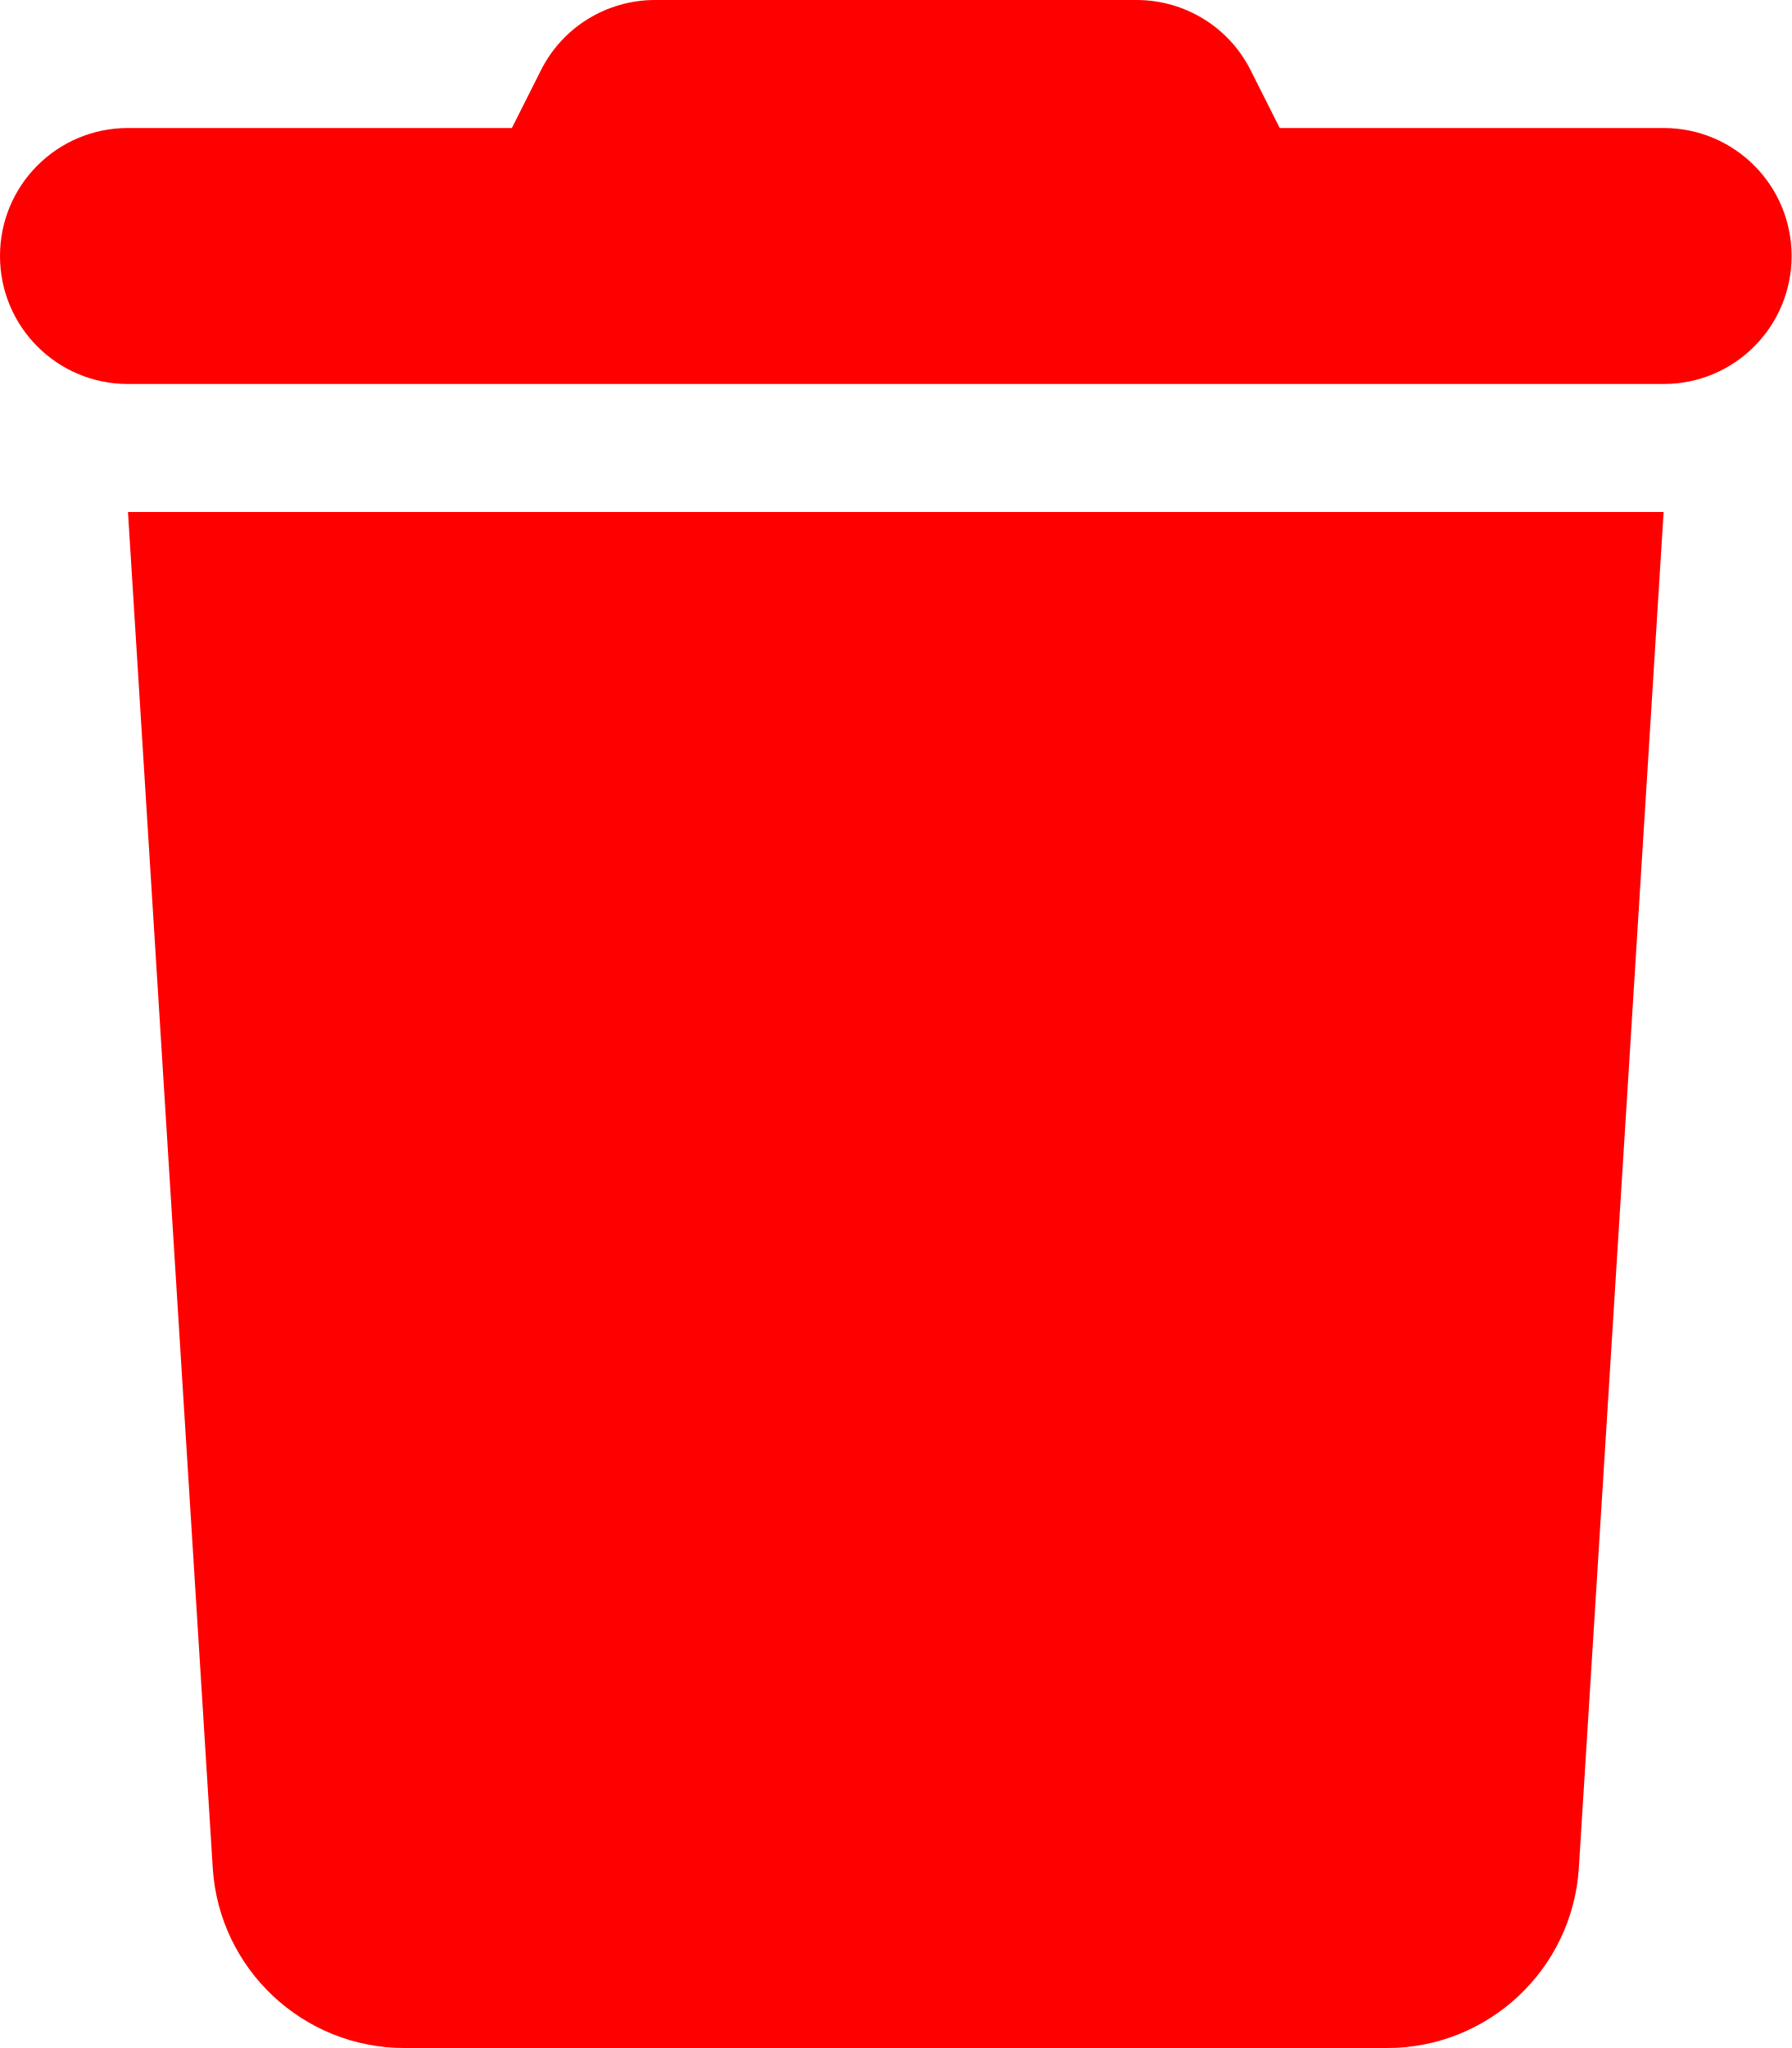
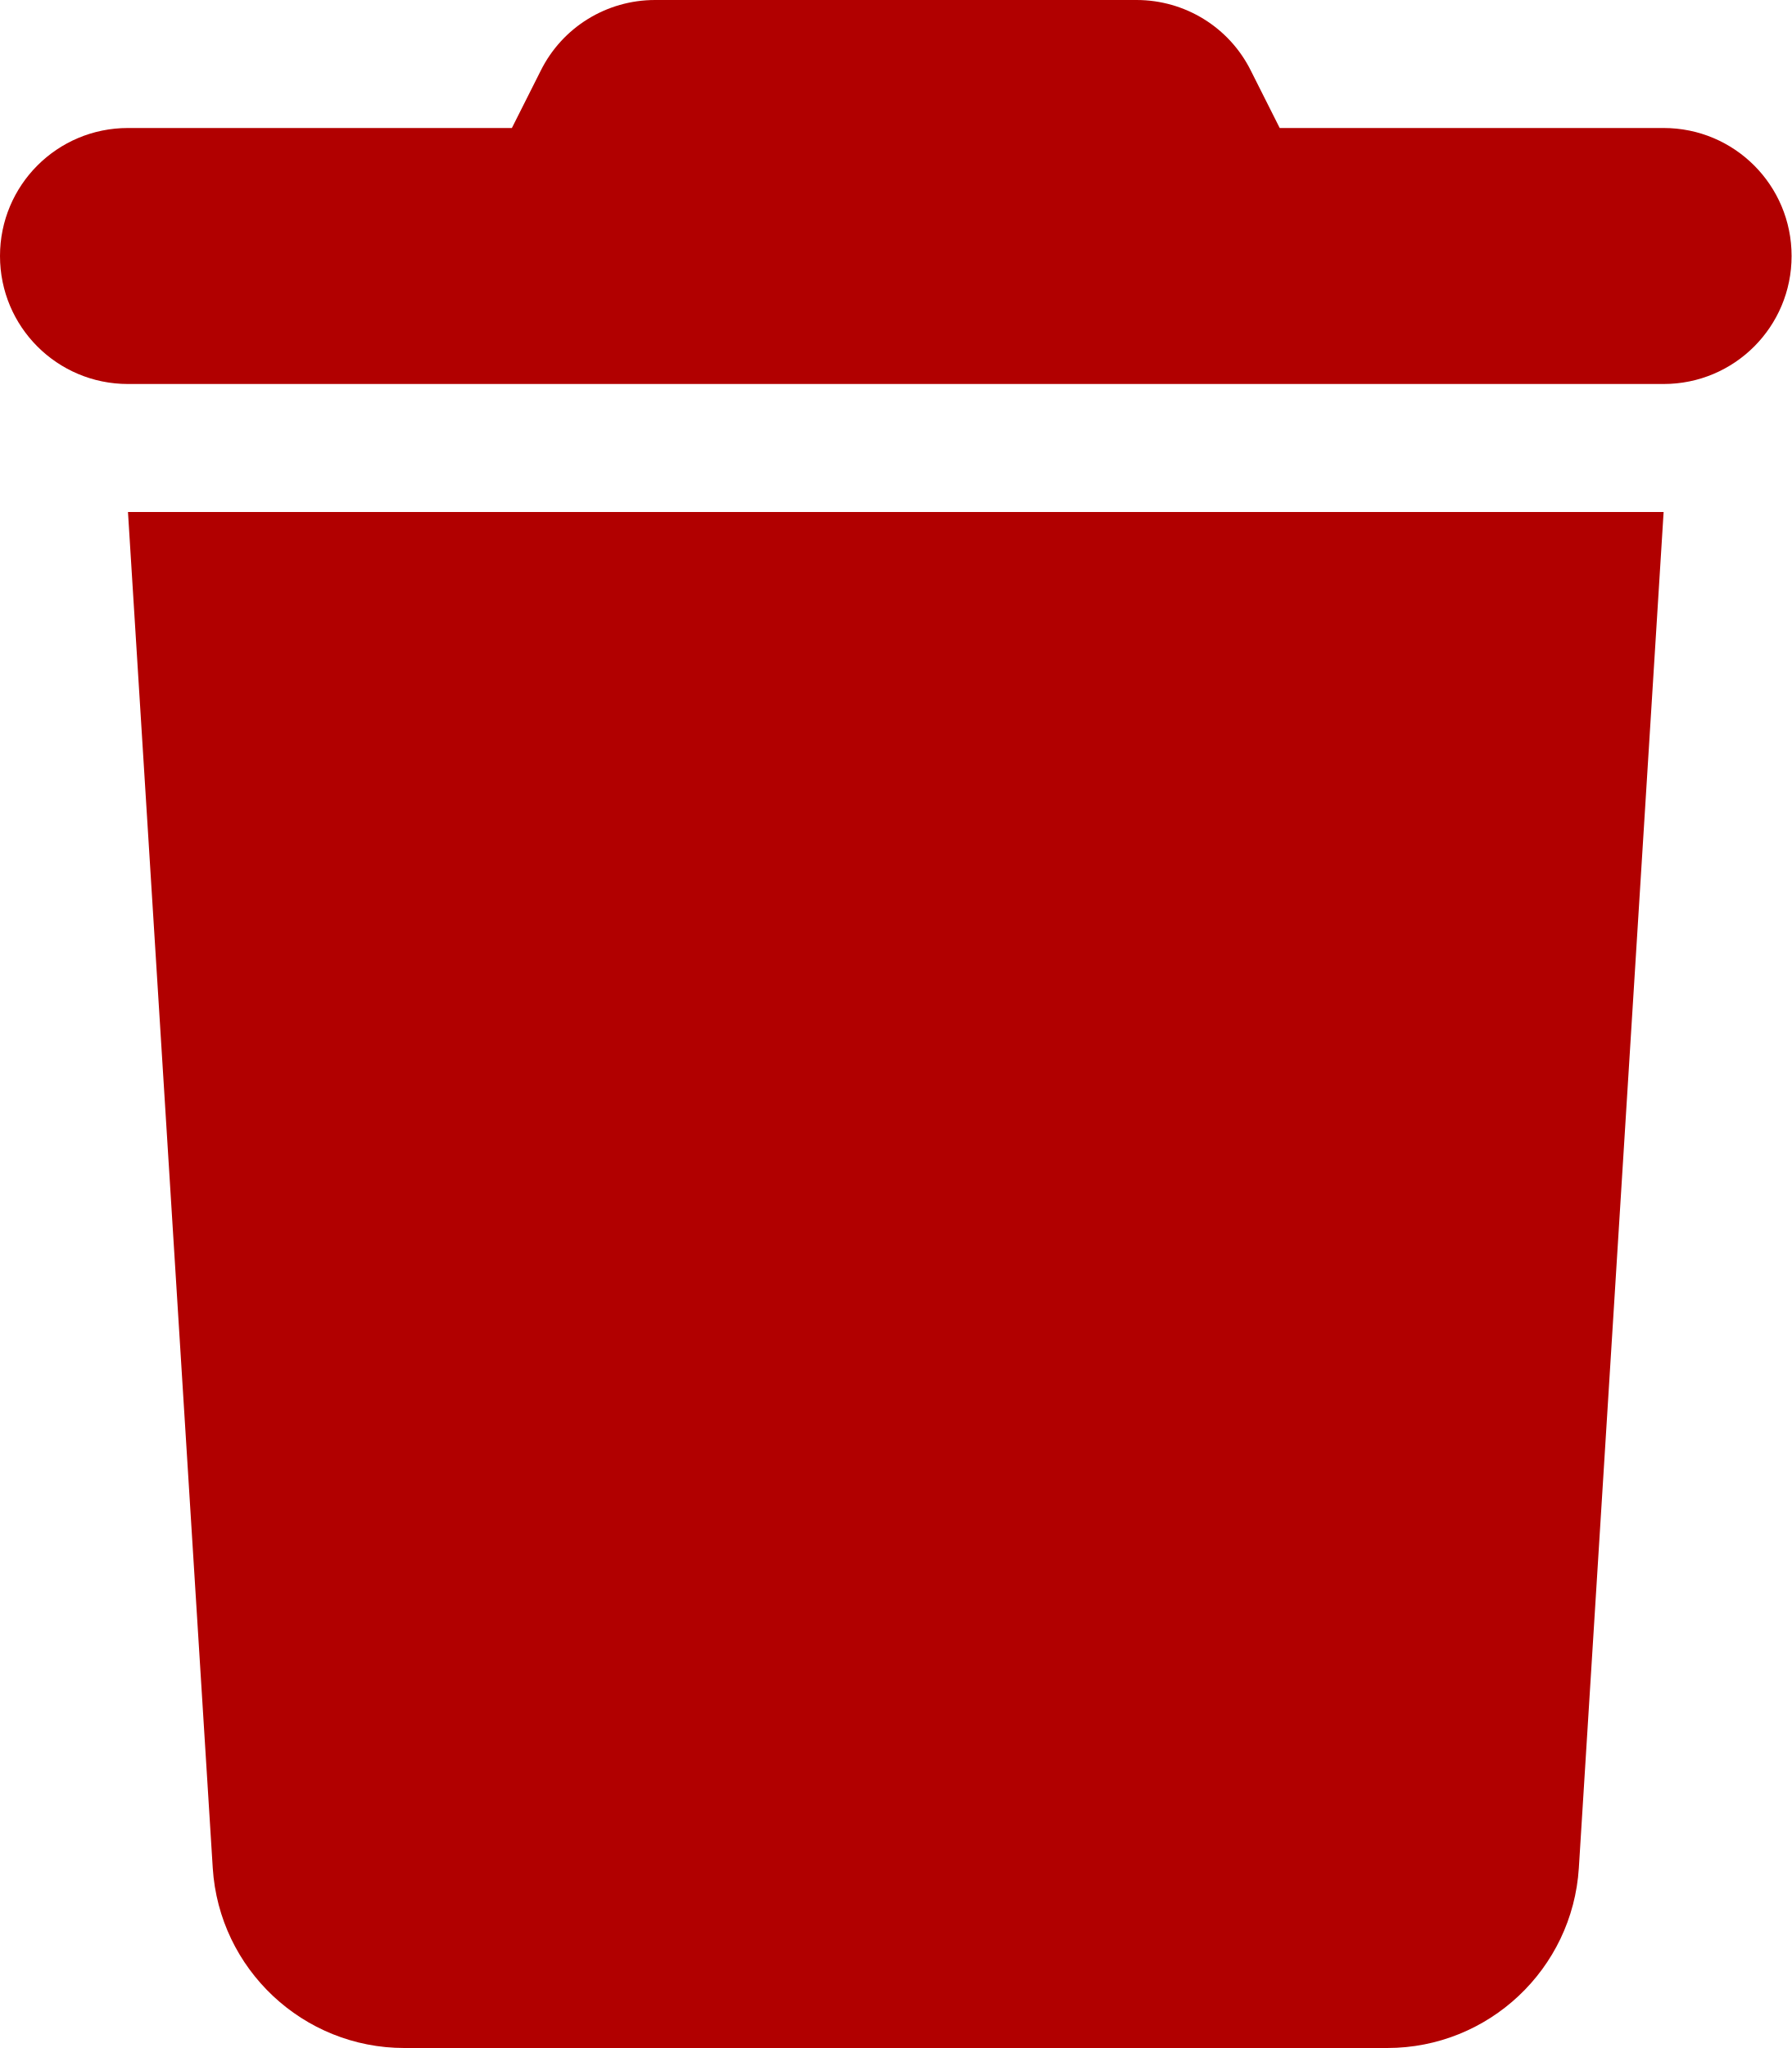
- <svg xmlns="http://www.w3.org/2000/svg" fill="red" viewBox="0 0 448 512">
+ <svg xmlns="http://www.w3.org/2000/svg" fill=" rgb(177, 0, 0)" viewBox="0 0 448 512">
  <path d="M135.2 17.7L128 32 32 32C14.3 32 0 46.3 0 64S14.3 96 32 96l384 0c17.7 0 32-14.3 32-32s-14.3-32-32-32l-96 0-7.2-14.3C307.4 6.8 296.3 0 284.2 0L163.8 0c-12.1 0-23.2 6.8-28.6 17.7zM416 128L32 128 53.2 467c1.6 25.3 22.6 45 47.9 45l245.8 0c25.3 0 46.3-19.7 47.9-45L416 128z" />
</svg>
